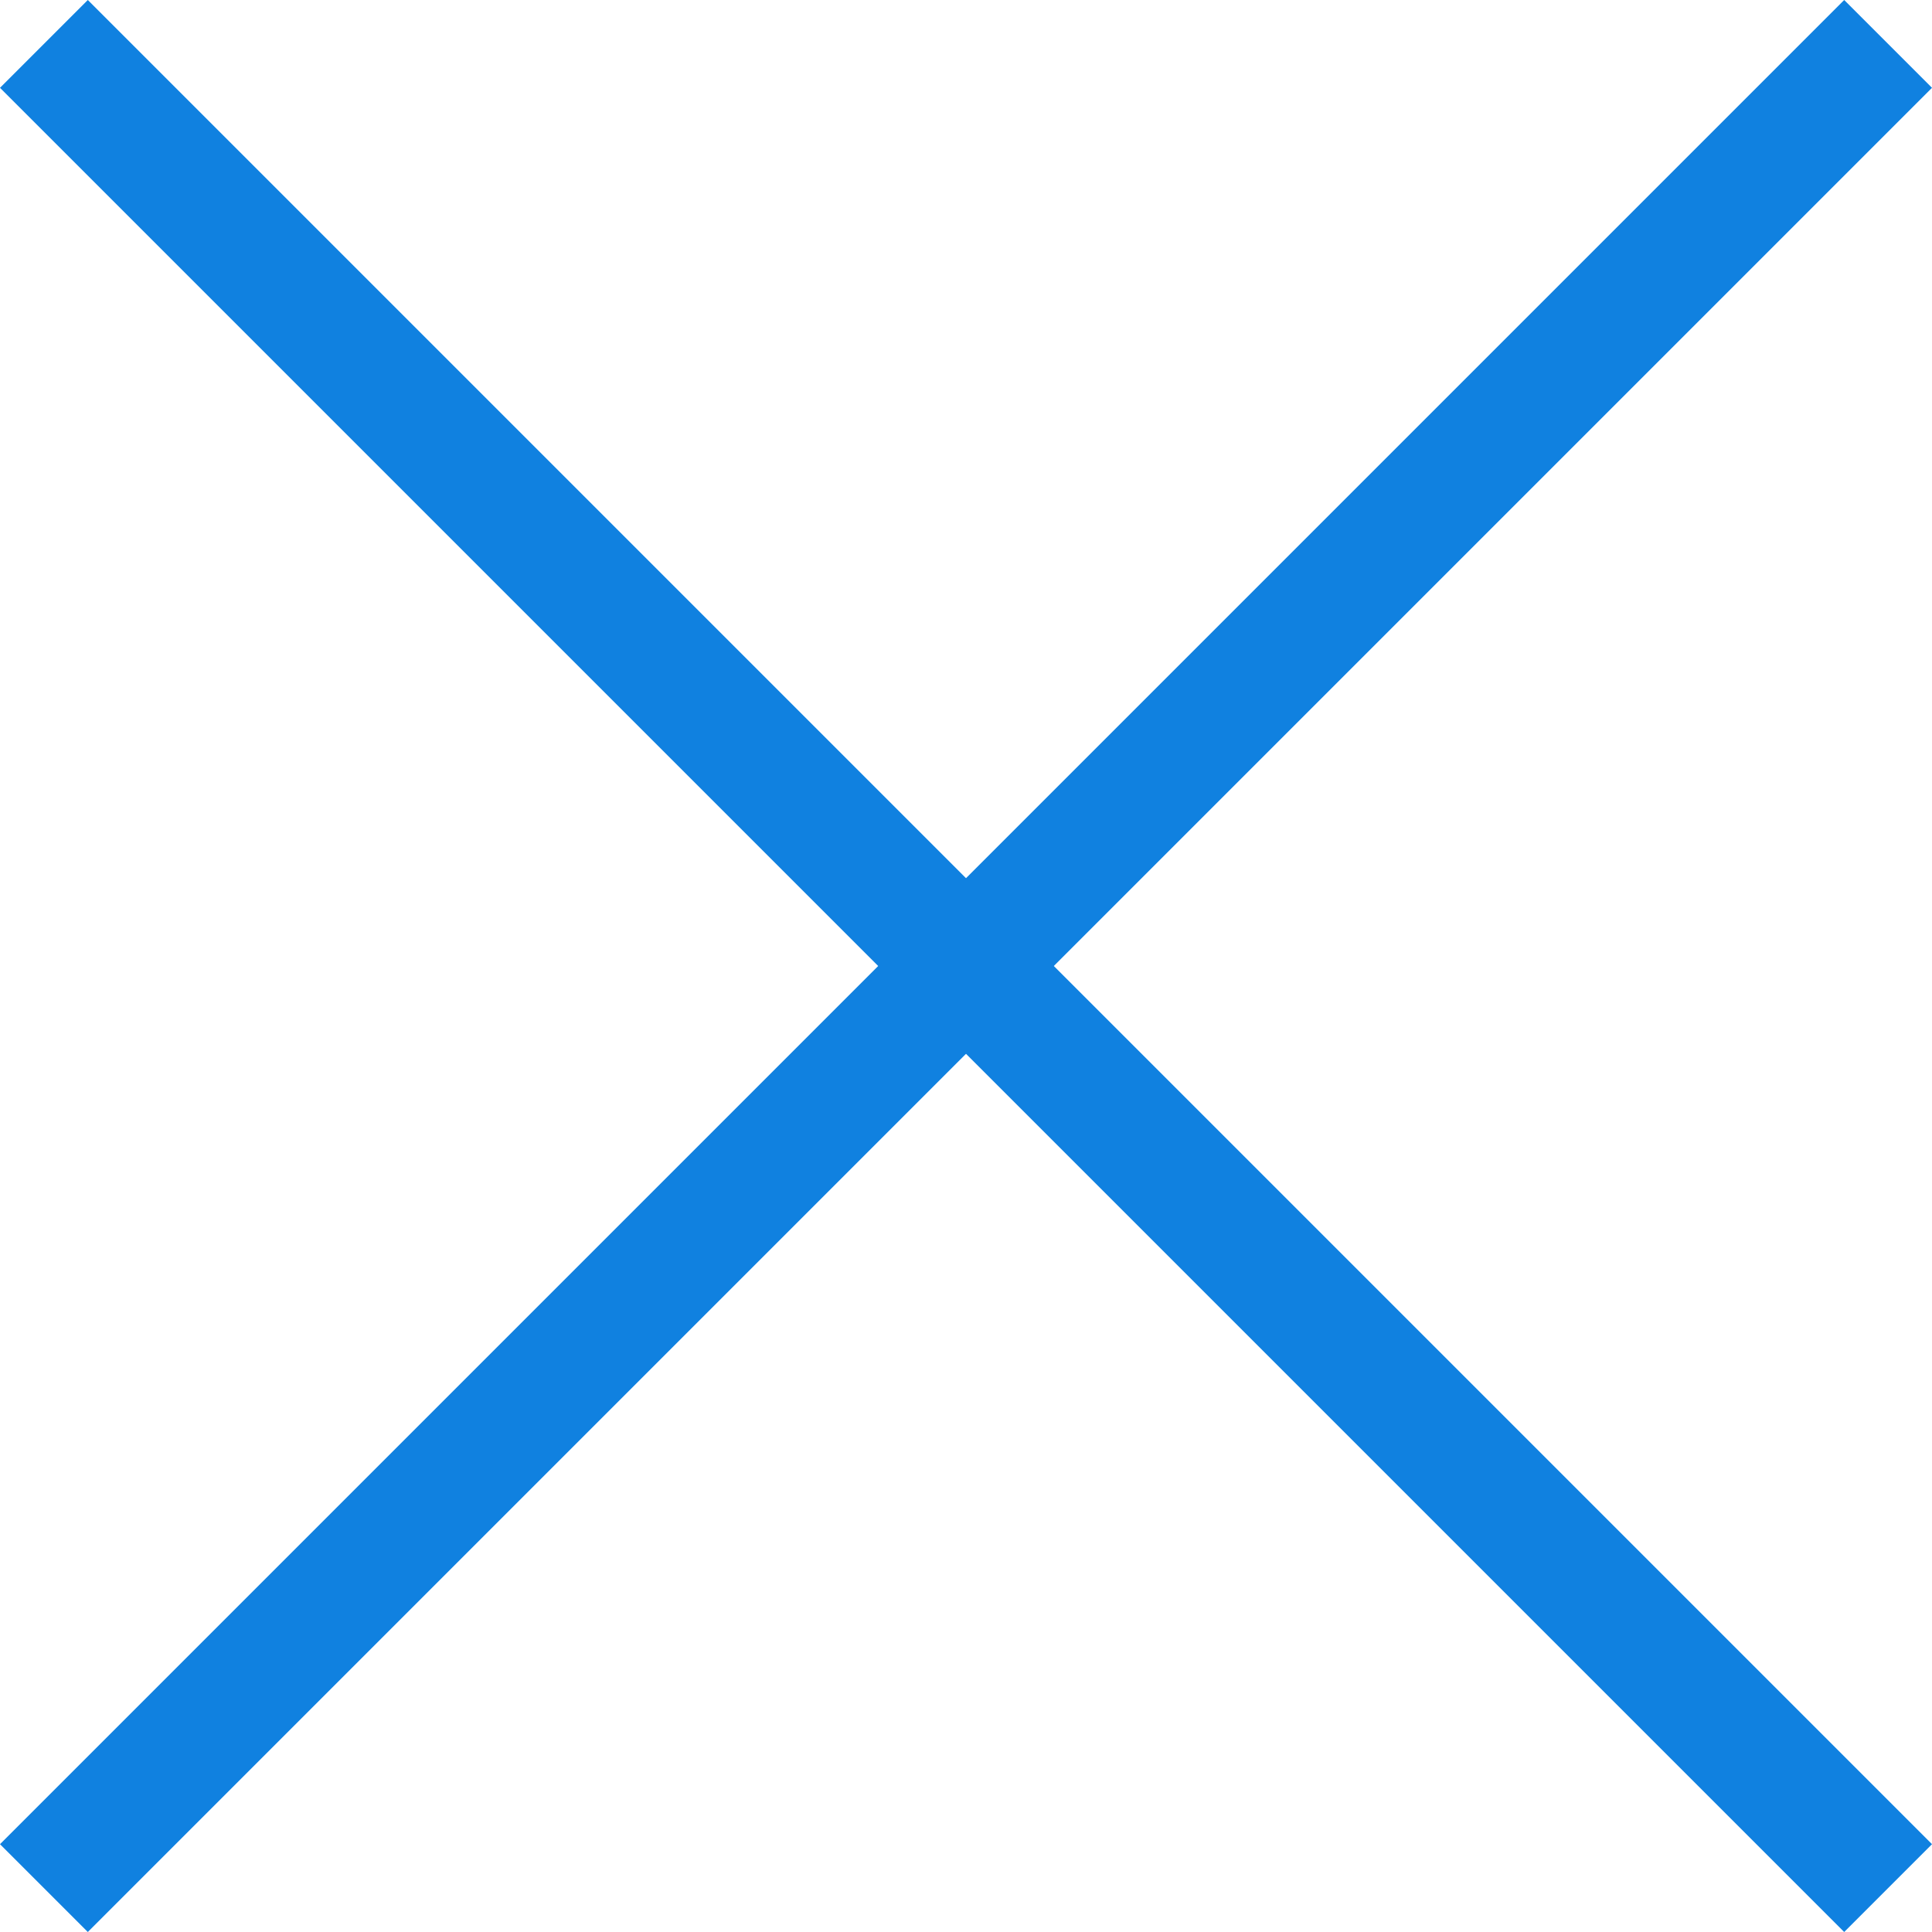
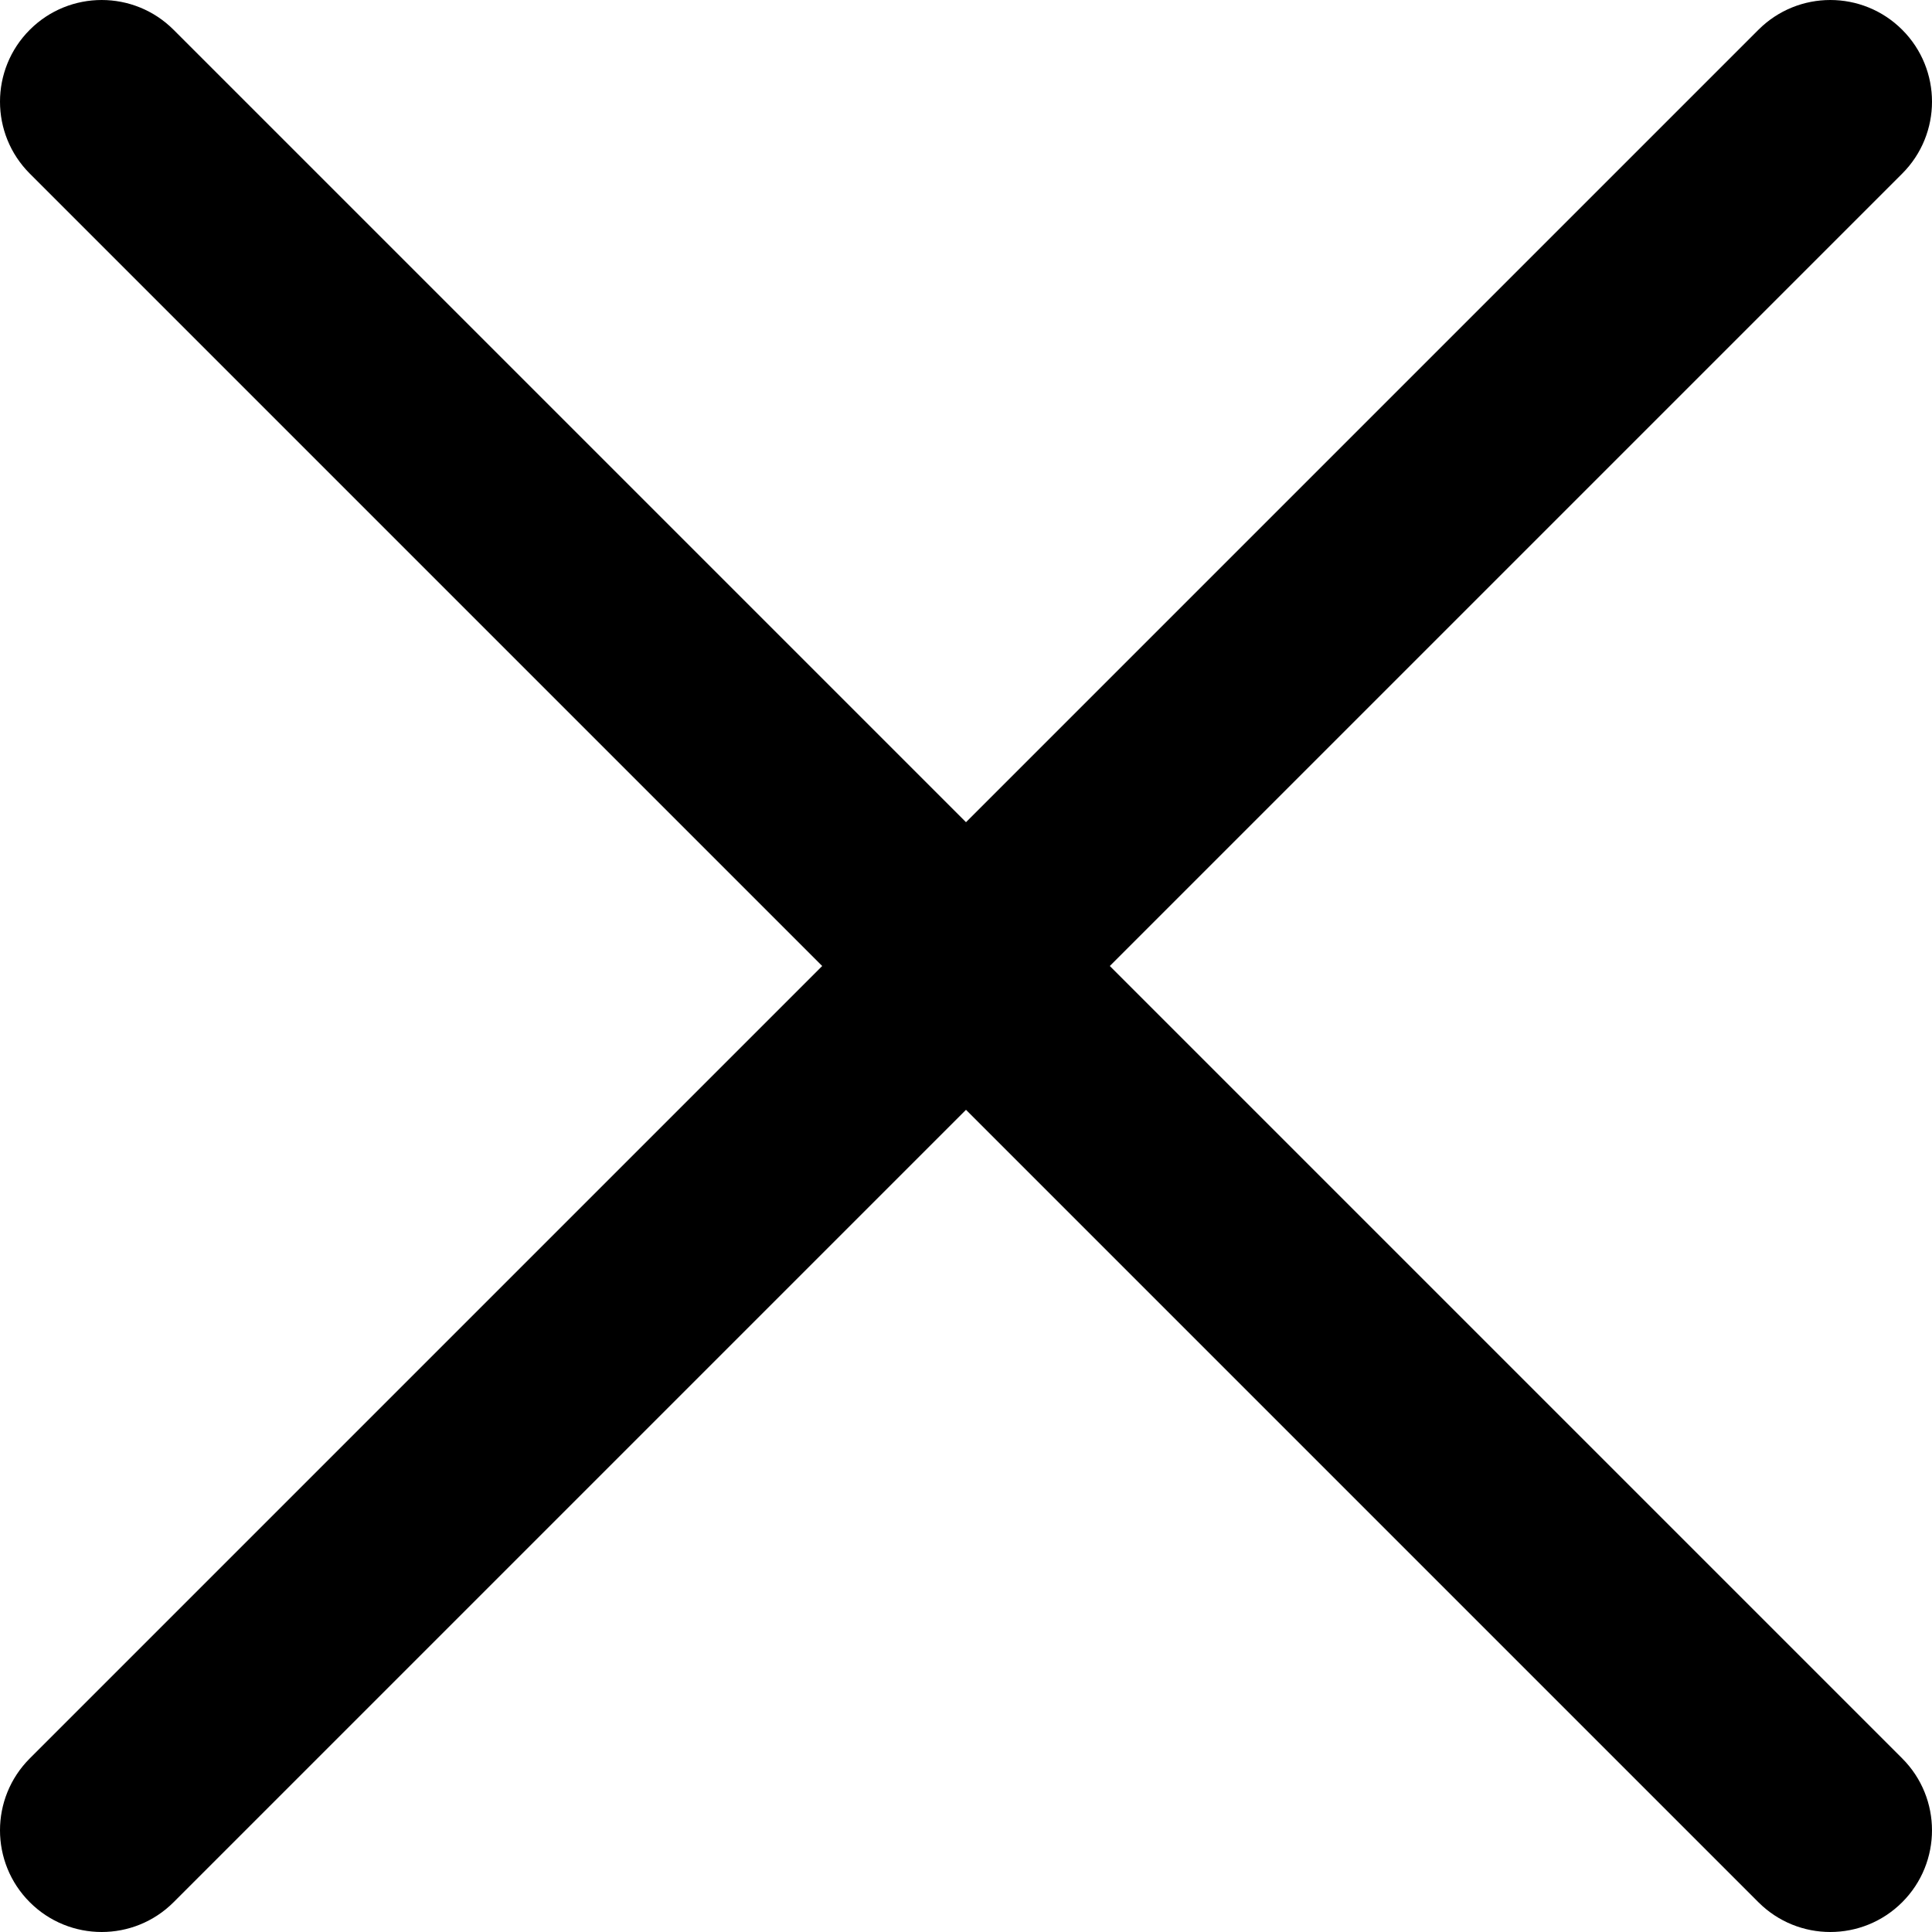
- <svg xmlns="http://www.w3.org/2000/svg" version="1.1" id="Capa_1" x="0px" y="0px" viewBox="0 0 31.113 31.113" style="enable-background:new 0 0 31.113 31.113;" xml:space="preserve">
-   <line style="fill:none;stroke:#1081E0;stroke-width:2;stroke-miterlimit:10;" x1="30.406" y1="0.707" x2="0.707" y2="30.406" />
-   <line style="fill:none;stroke:#1081E0;stroke-width:2;stroke-miterlimit:10;" x1="30.406" y1="30.406" x2="0.707" y2="0.707" />
+ <svg xmlns="http://www.w3.org/2000/svg" version="1.1" id="Layer_1" x="0px" y="0px" viewBox="0 0 512.001 512.001" style="enable-background:new 0 0 512.001 512.001;" xml:space="preserve">
+   <g>
+     <g>
+       <path d="M294.111,256.001L504.109,46.003c10.523-10.524,10.523-27.586,0-38.109c-10.524-10.524-27.587-10.524-38.11,0L256,217.892    L46.002,7.894c-10.524-10.524-27.586-10.524-38.109,0s-10.524,27.586,0,38.109l209.998,209.998L7.893,465.999    c-10.524,10.524-10.524,27.586,0,38.109c10.524,10.524,27.586,10.523,38.109,0L256,294.11l209.997,209.998    c10.524,10.524,27.587,10.523,38.11,0c10.523-10.524,10.523-27.586,0-38.109L294.111,256.001z" />
+     </g>
+   </g>
  <g>
</g>
  <g>
</g>
  <g>
</g>
  <g>
</g>
  <g>
</g>
  <g>
</g>
  <g>
</g>
  <g>
</g>
  <g>
</g>
  <g>
</g>
  <g>
</g>
  <g>
</g>
  <g>
</g>
  <g>
</g>
  <g>
</g>
</svg>
